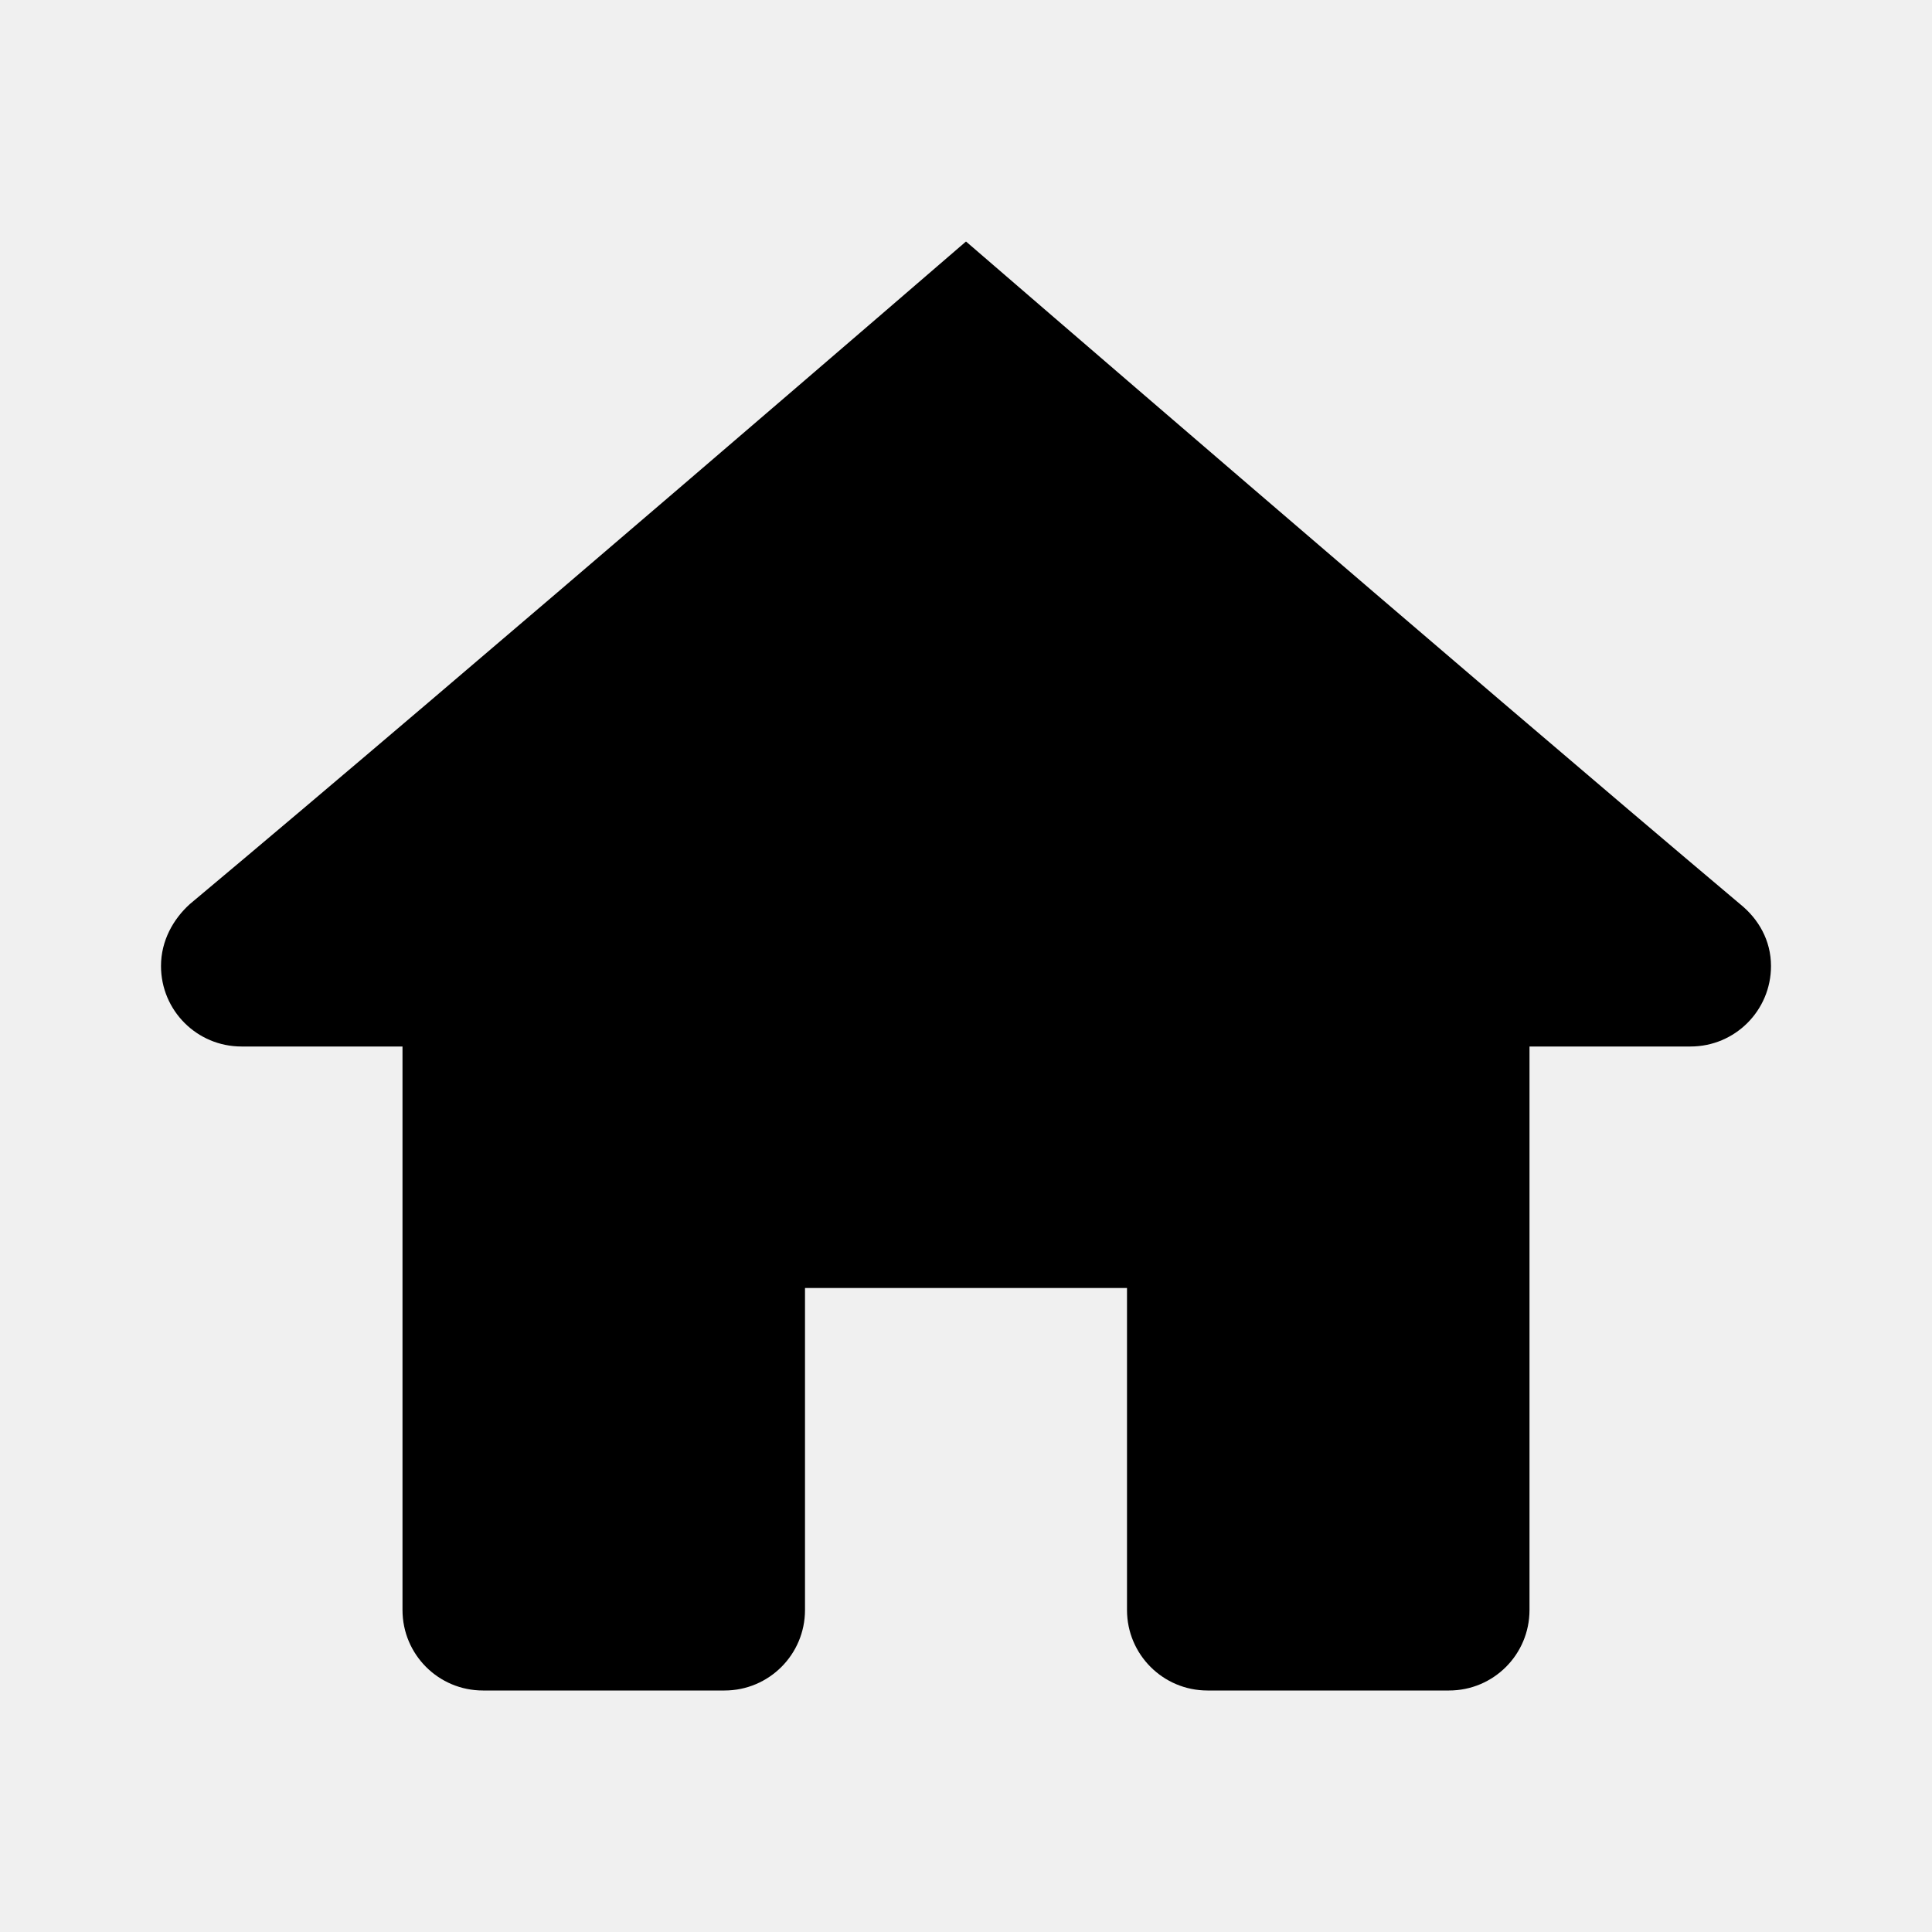
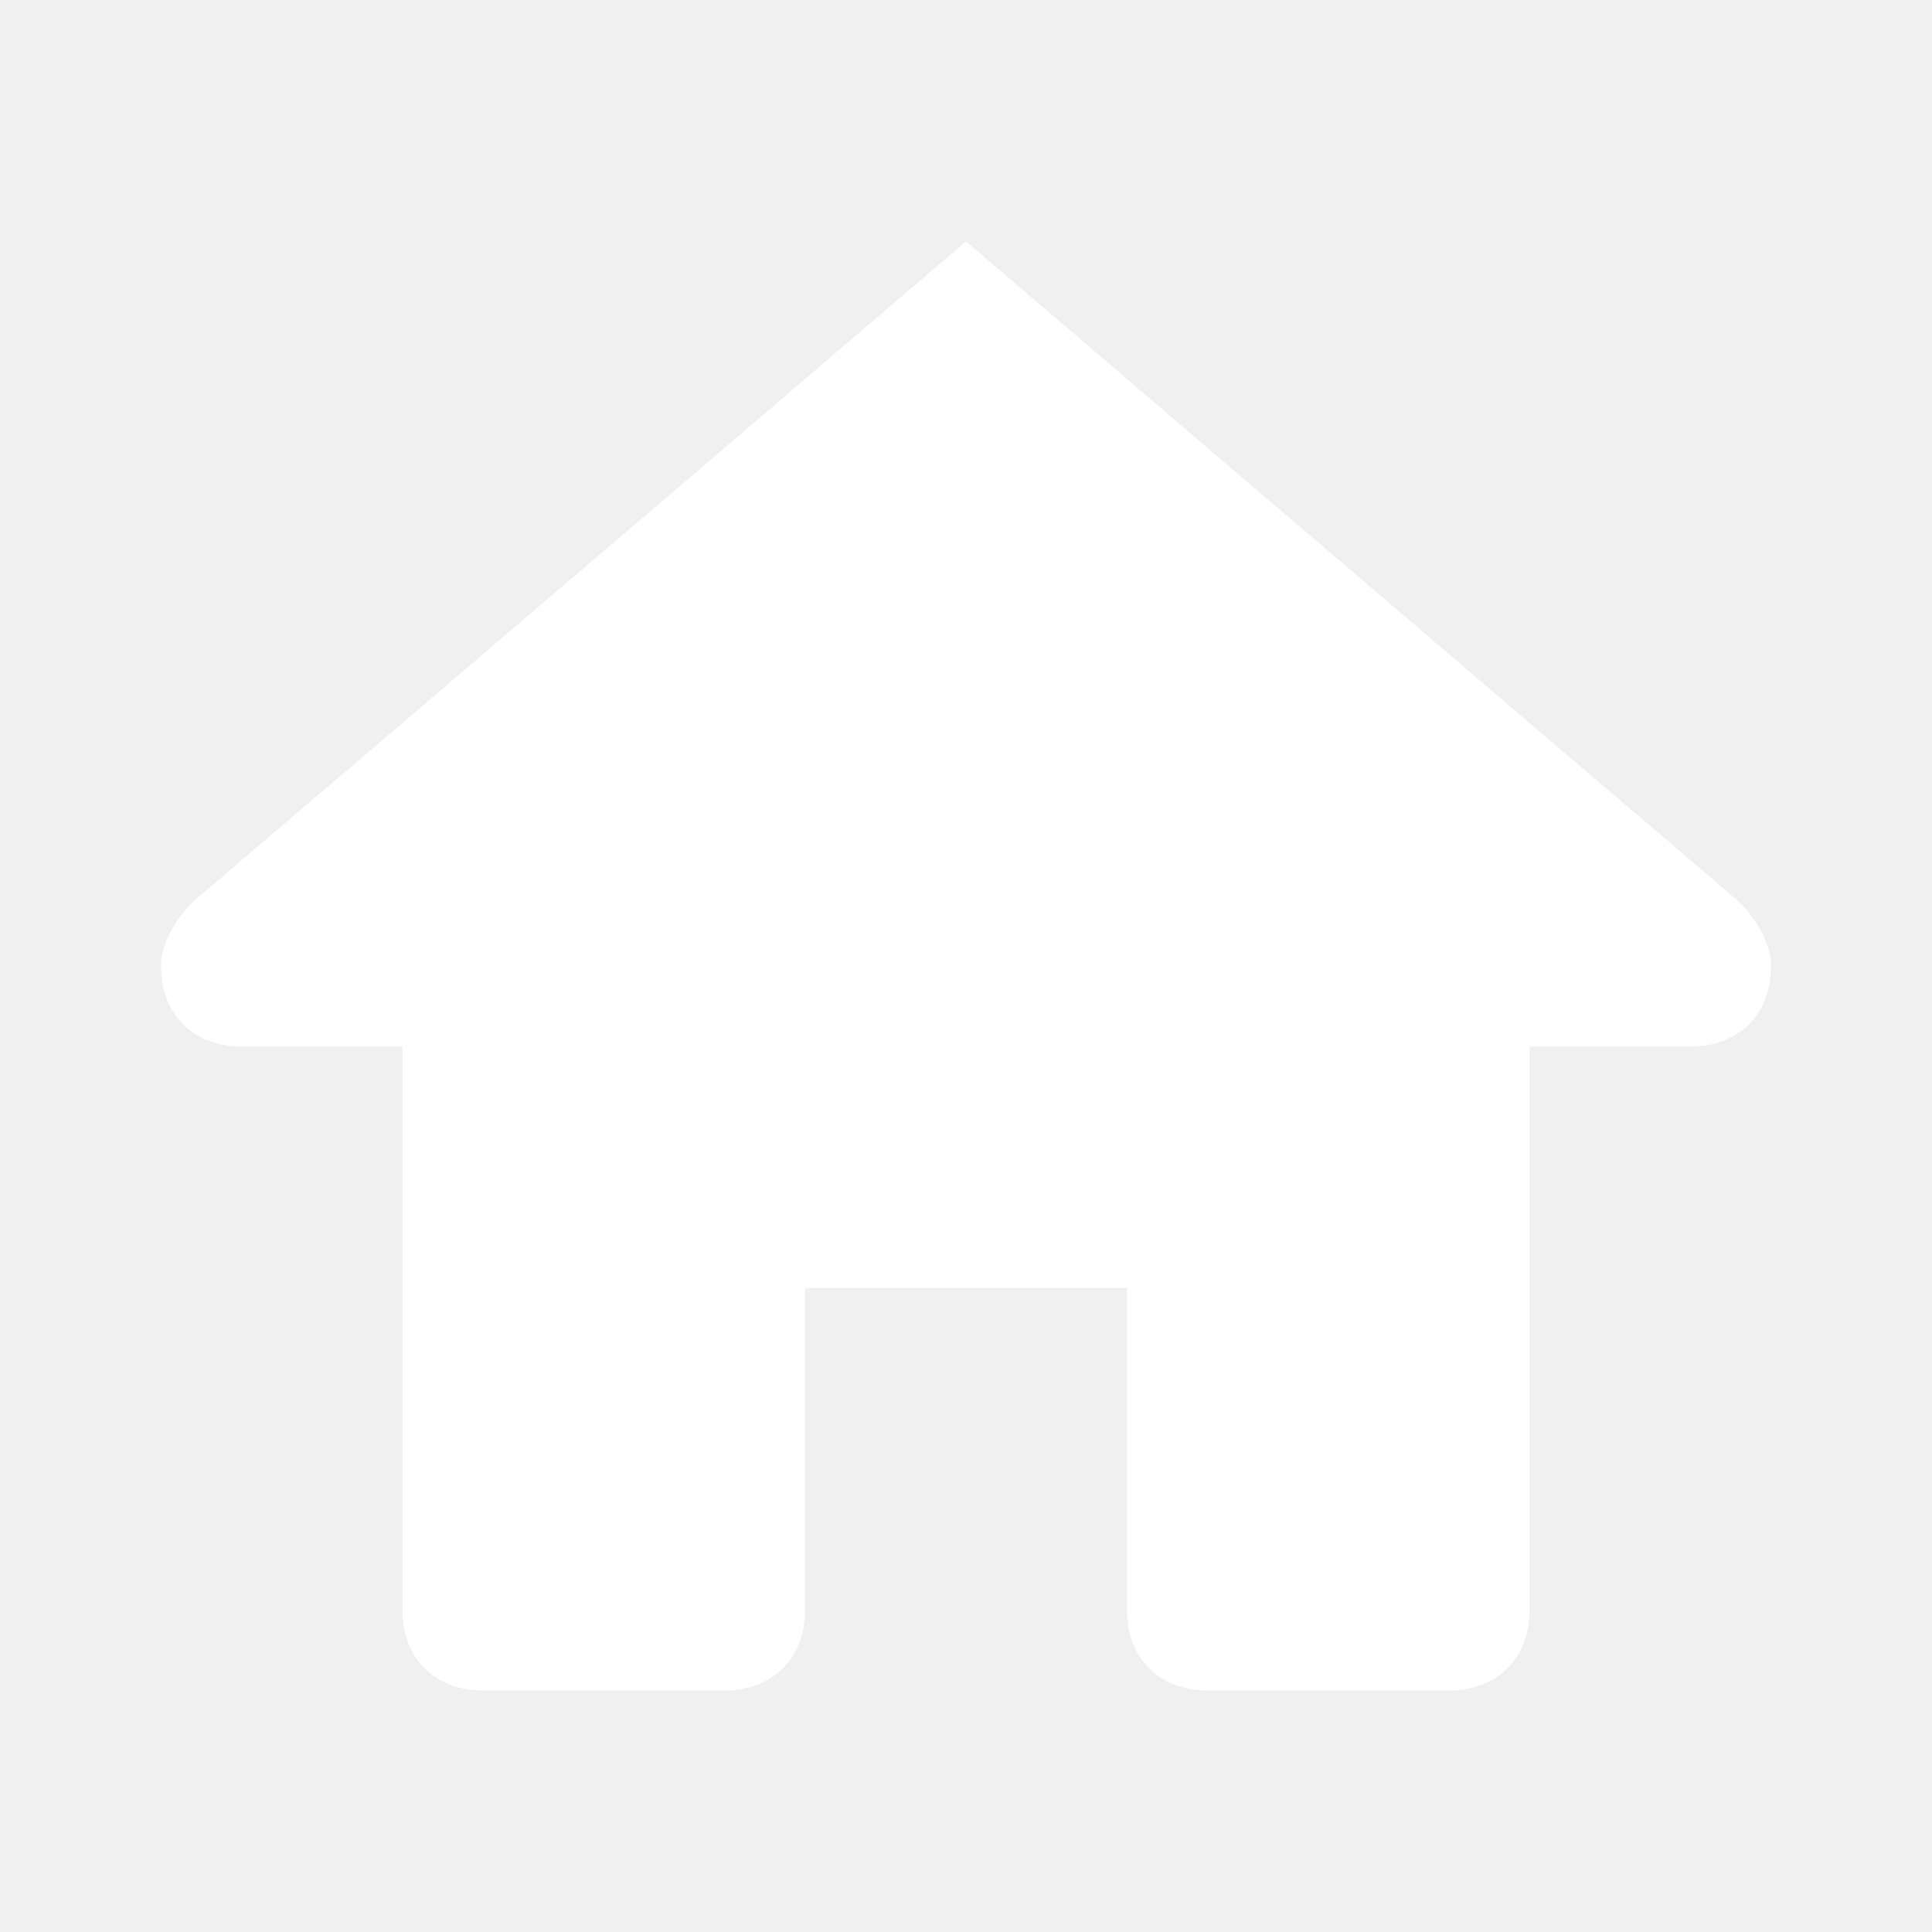
- <svg xmlns="http://www.w3.org/2000/svg" baseProfile="tiny" height="24px" id="Layer_1" version="1.2" viewBox="0 0 24 24" width="24px" xml:space="preserve">
-   <path d="M12,3c0,0-6.186,5.34-9.643,8.232C2.154,11.416,2,11.684,2,12c0,0.553,0.447,1,1,1h2v7c0,0.553,0.447,1,1,1h3  c0.553,0,1-0.448,1-1v-4h4v4c0,0.552,0.447,1,1,1h3c0.553,0,1-0.447,1-1v-7h2c0.553,0,1-0.447,1-1c0-0.316-0.154-0.584-0.383-0.768  C18.184,8.34,12,3,12,3z" />
+ <svg xmlns="http://www.w3.org/2000/svg" version="1.1" id="Layer_1" x="0px" y="0px" viewBox="0 0 24 24" style="enable-background:new 0 0 24 24;" xml:space="preserve">
+   <style type="text/css">
+ 	.st0{fill:#FFFFFF;}
+ </style>
+   <path class="st0" d="M12,3c0,0-6.2,5.3-9.6,8.2C2.2,11.4,2,11.7,2,12c0,0.6,0.4,1,1,1h2v7c0,0.6,0.4,1,1,1h3c0.6,0,1-0.4,1-1v-4h4v4  c0,0.6,0.4,1,1,1h3c0.6,0,1-0.4,1-1v-7h2c0.6,0,1-0.4,1-1c0-0.3-0.2-0.6-0.4-0.8C18.2,8.3,12,3,12,3z" />
</svg>
